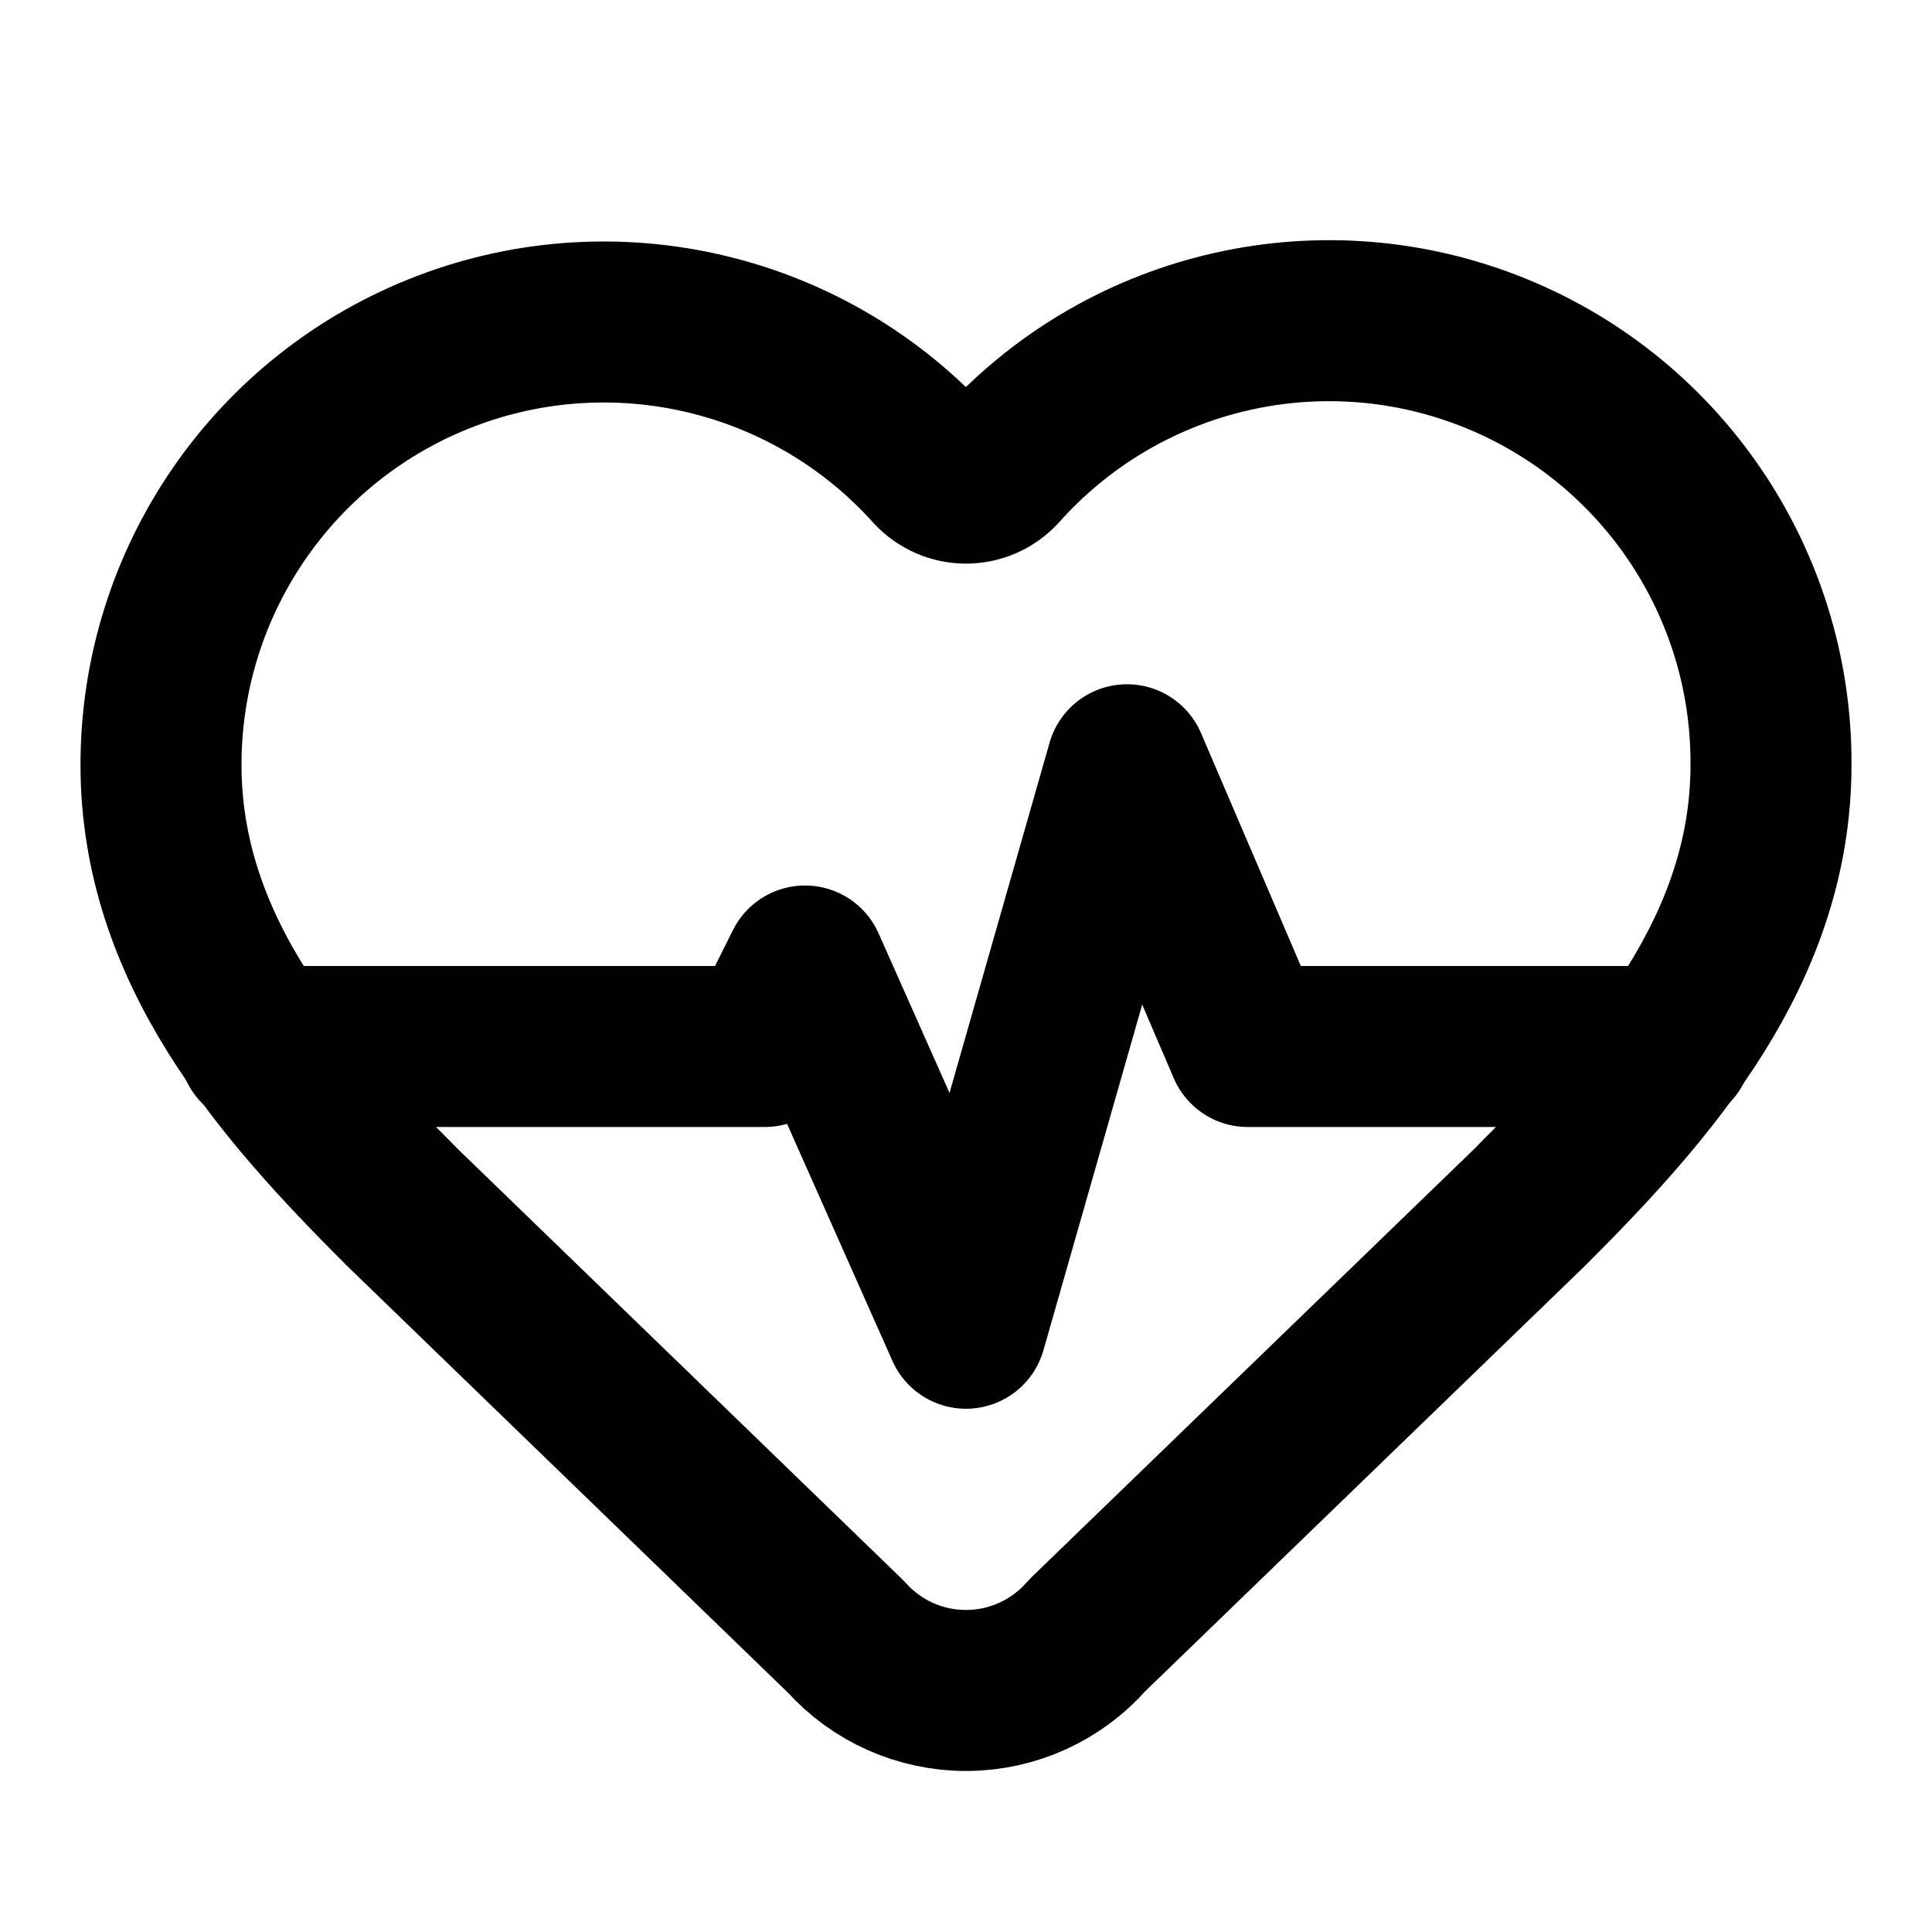
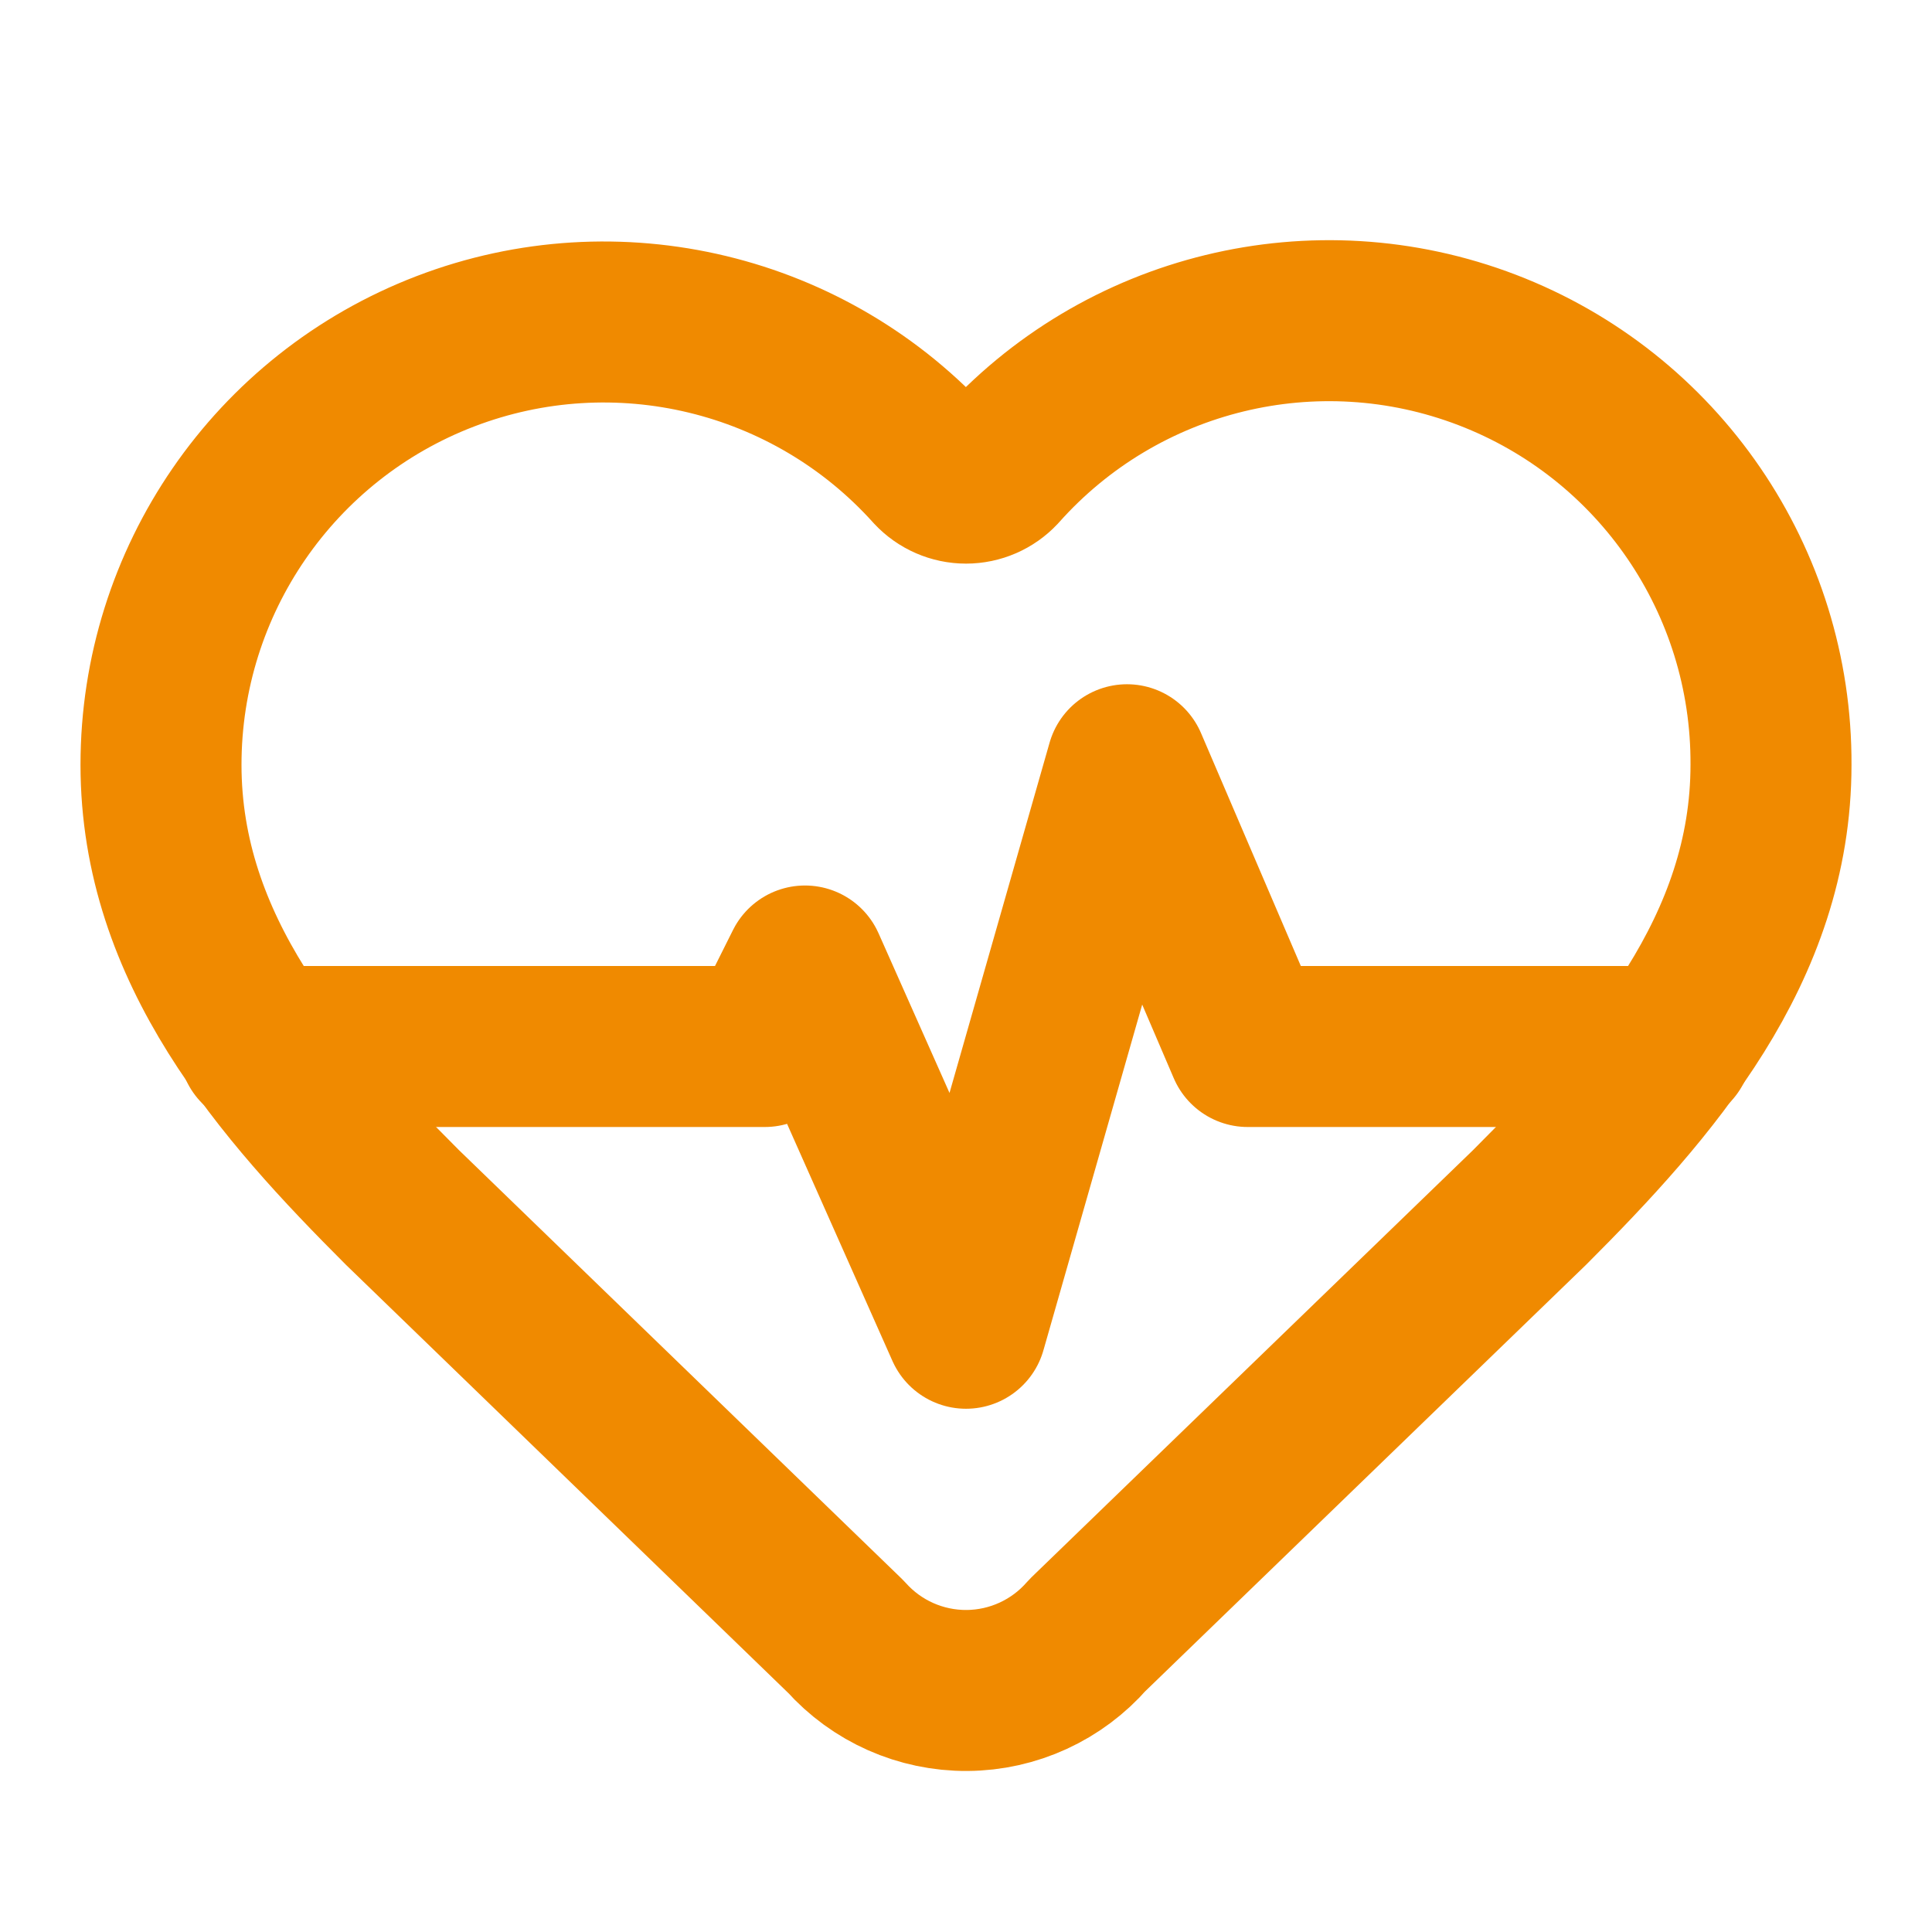
- <svg xmlns="http://www.w3.org/2000/svg" width="32" height="32" viewBox="0 0 24 24" fill="none" stroke="currentColor" stroke-width="2" stroke-linecap="round" stroke-linejoin="round" class="lucide lucide-heart-pulse-icon lucide-heart-pulse">
+ <svg xmlns="http://www.w3.org/2000/svg" width="32" height="32" viewBox="0 0 24 24" fill="none" stroke="#F08A00" stroke-width="2" stroke-linecap="round" stroke-linejoin="round" class="lucide lucide-heart-pulse-icon lucide-heart-pulse">
  <path d="M2 9.5a5.5 5.5 0 0 1 9.591-3.676.56.56 0 0 0 .818 0A5.49 5.49 0 0 1 22 9.5c0 2.29-1.5 4-3 5.5l-5.492 5.313a2 2 0 0 1-3 .019L5 15c-1.5-1.5-3-3.2-3-5.5" />
  <path d="M3.22 13H9.5l.5-1 2 4.5 2-7 1.5 3.5h5.27" />
</svg>
